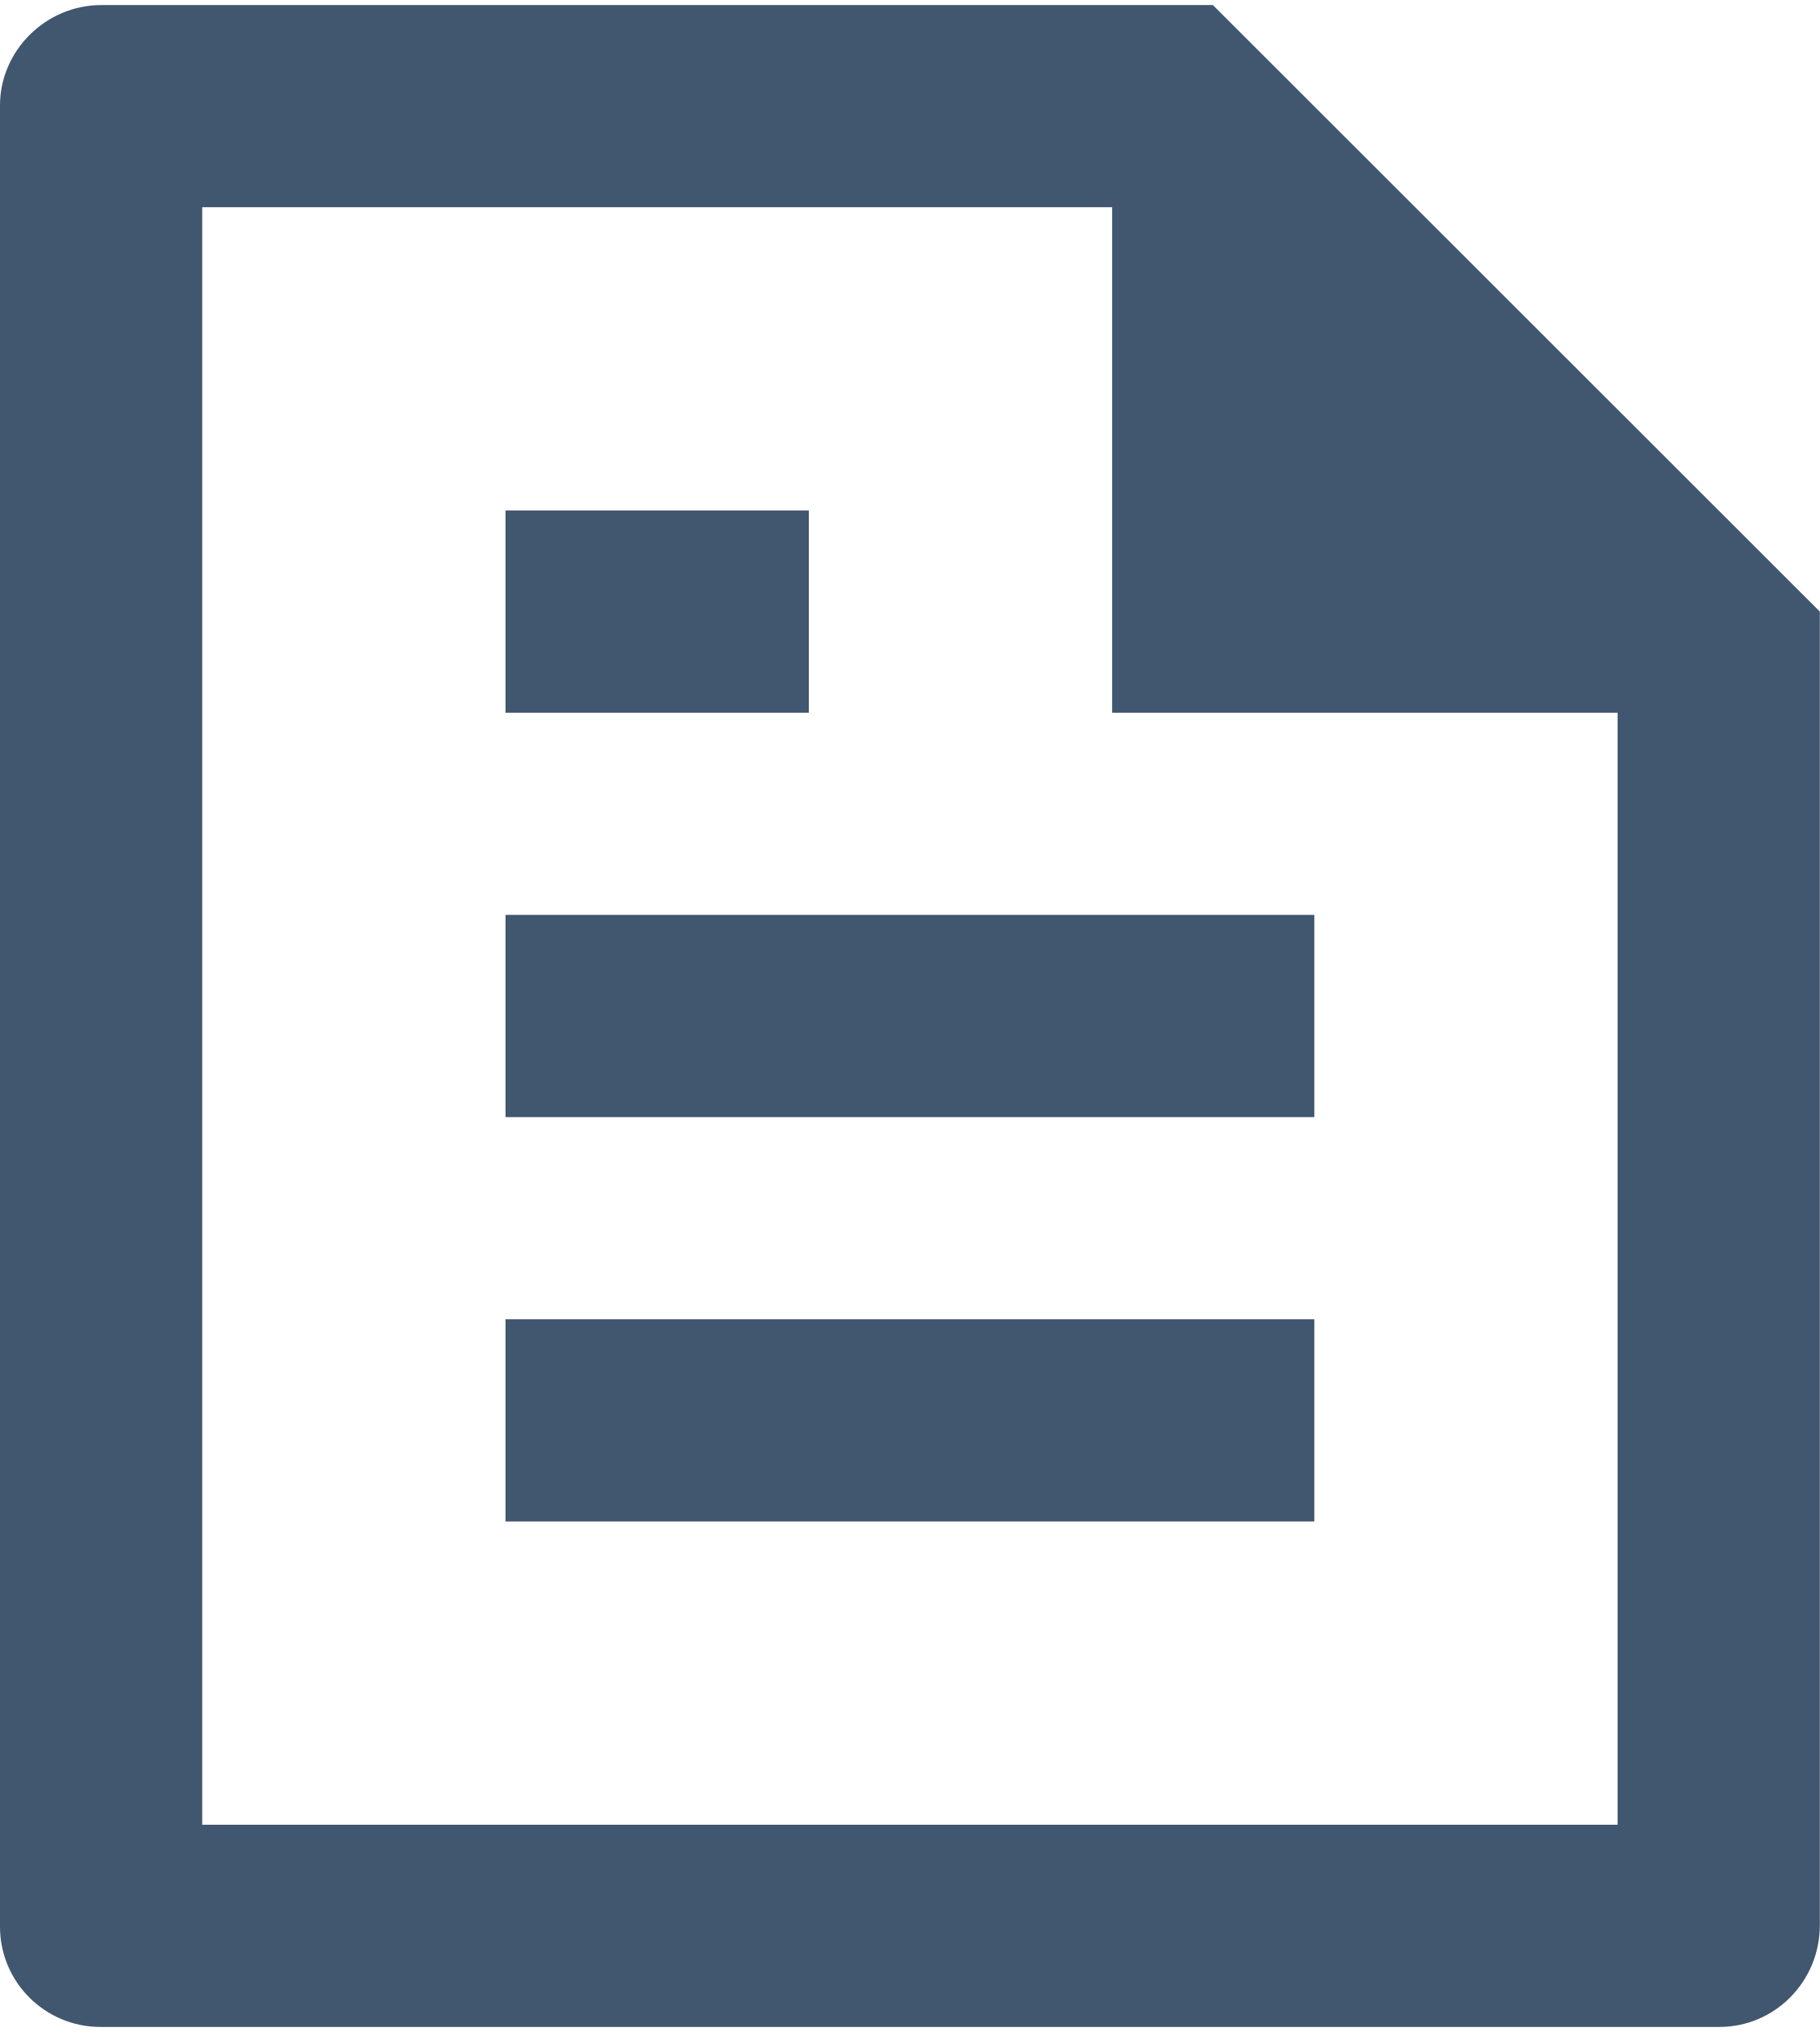
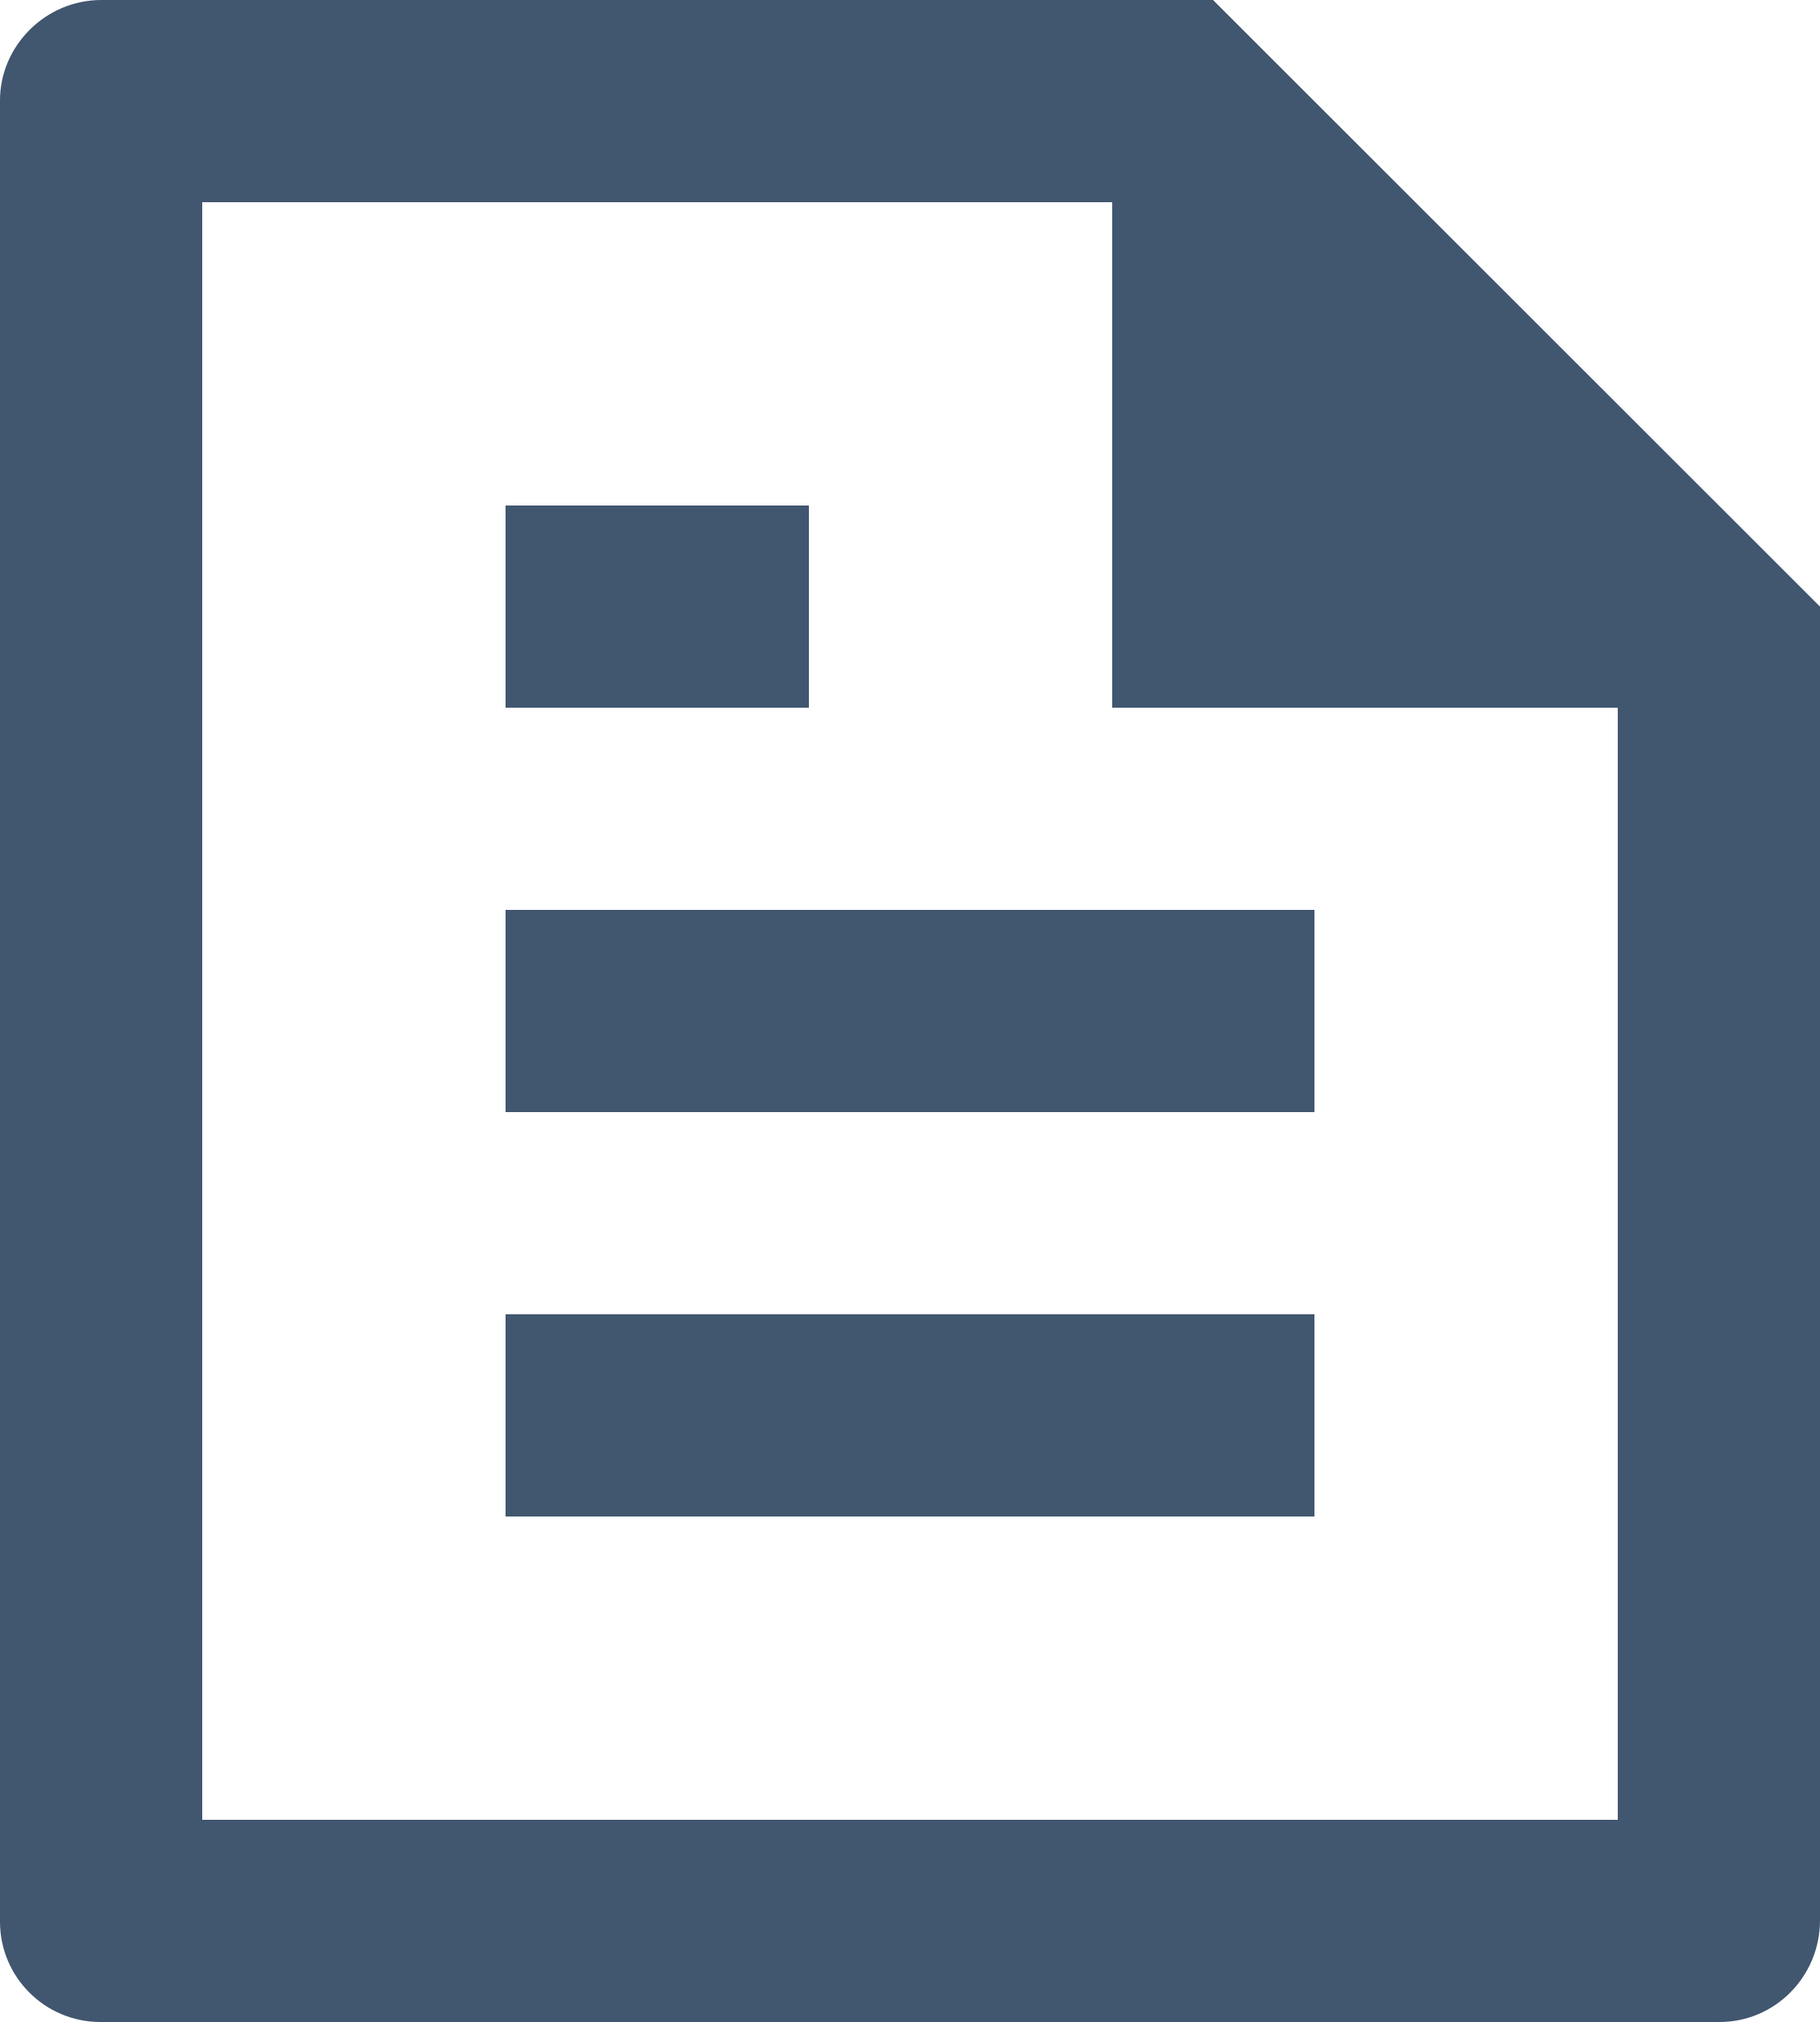
- <svg xmlns="http://www.w3.org/2000/svg" width="60" height="67" viewBox="0 0 60 67" fill="none">
-   <path d="M60 20.166V63.477C60 65.334 58.517 66.833 56.689 66.833H3.311C1.483 66.833 0 65.353 0 63.527V3.473C0 1.684 1.496 0.167 3.341 0.167H39.989L60 20.166ZM53.333 23.5H36.667V6.833H6.667V60.166H53.333V23.5ZM16.667 16.833H26.667V23.5H16.667V16.833ZM16.667 30.166H43.333V36.833H16.667V30.166ZM16.667 43.5H43.333V50.166H16.667V43.5Z" fill="#41566F" />
+ <svg xmlns="http://www.w3.org/2000/svg" width="18" height="20" viewBox="0 0 18 20" fill="none">
+   <path d="M18 6V18.993C18 19.55 17.555 20 17.007 20H0.993C0.445 20 0 19.556 0 19.008V0.992C0 0.455 0.449 0 1.002 0H11.997L18 6ZM16 7H11V2H2V18H16V7ZM5 5H8V7H5V5ZM5 9H13V11H5V9ZM5 13H13V15H5V13Z" fill="#41566F" />
</svg>
